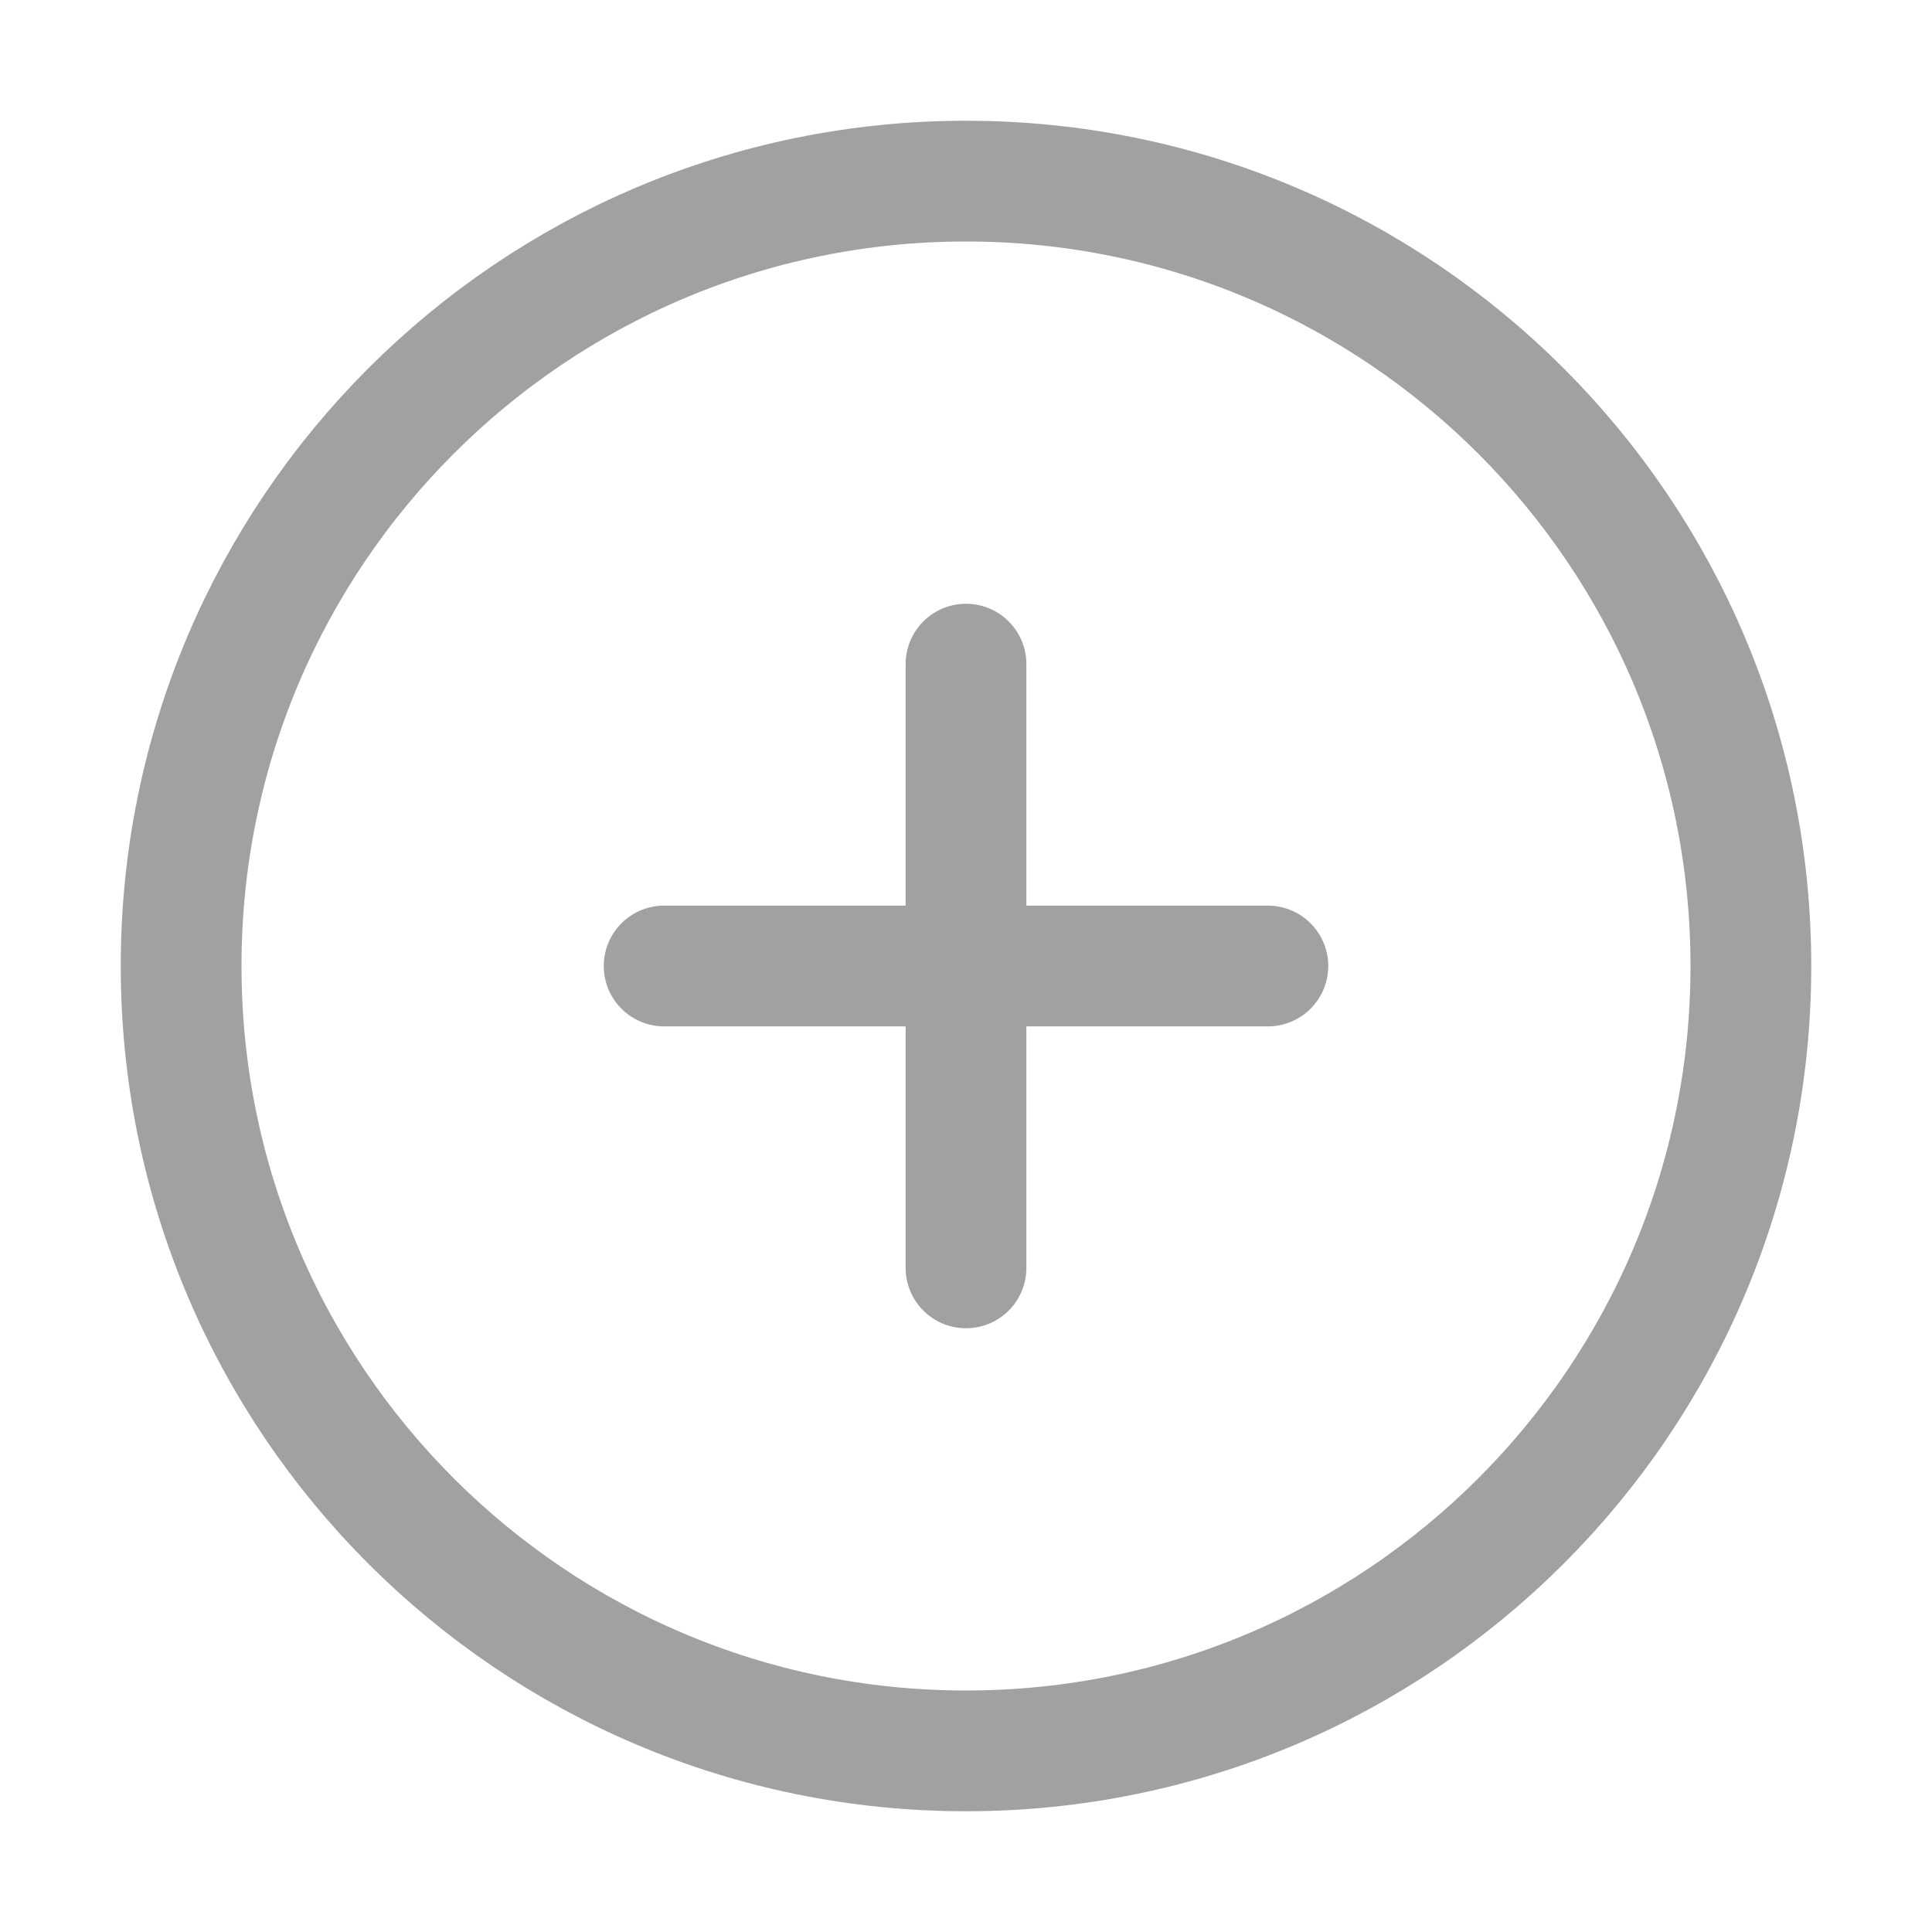
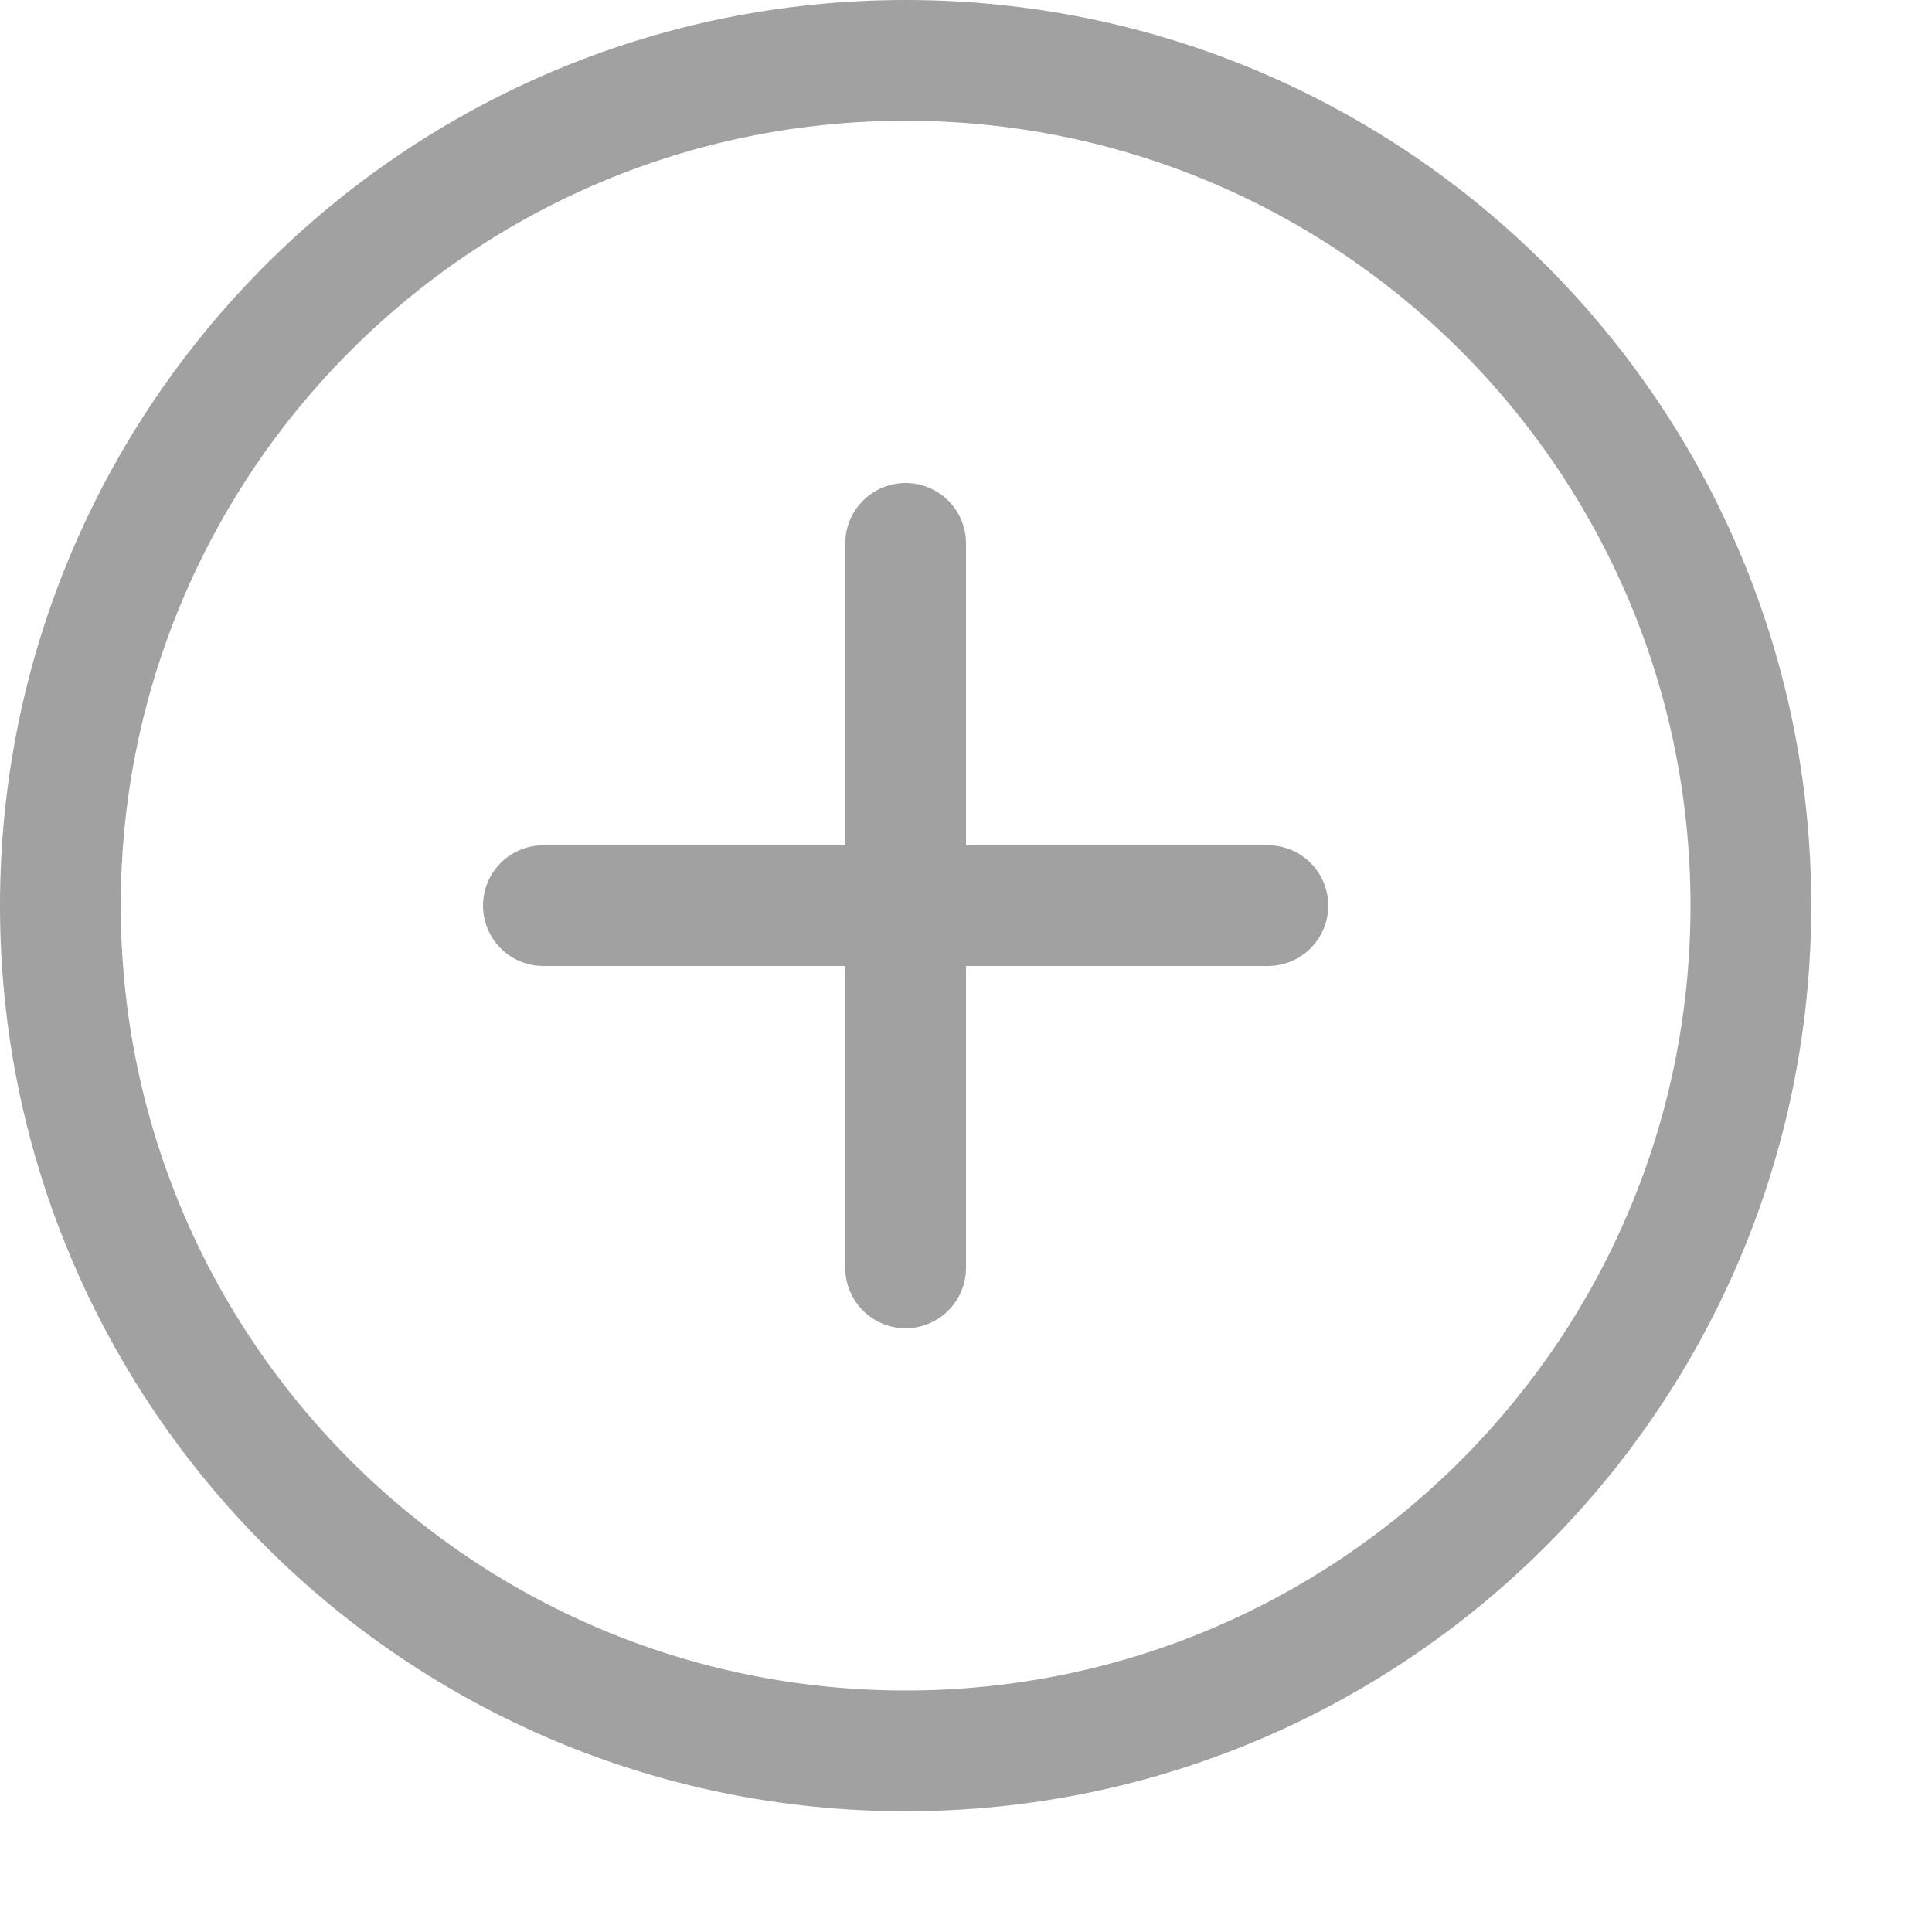
<svg xmlns="http://www.w3.org/2000/svg" width="16" height="16" viewBox="0 0 16 16" fill="none">
-   <rect x="1.5" y="1.5" width="13" height="13" rx="6.5" stroke="#A1A1A1" />
-   <path d="M8 5.5V10.5" stroke="#A1A1A1" stroke-linecap="round" />
-   <path d="M10.5 8H5.5" stroke="#A1A1A1" stroke-linecap="round" />
+   <rect x="0.5" y="0.5" width="14" height="14" rx="7" stroke="#A1A1A1" />
+   <path d="M7.5 4.5V10.5" stroke="#A1A1A1" stroke-linecap="round" />
+   <path d="M10.5 7.5H4.5" stroke="#A1A1A1" stroke-linecap="round" />
</svg>
